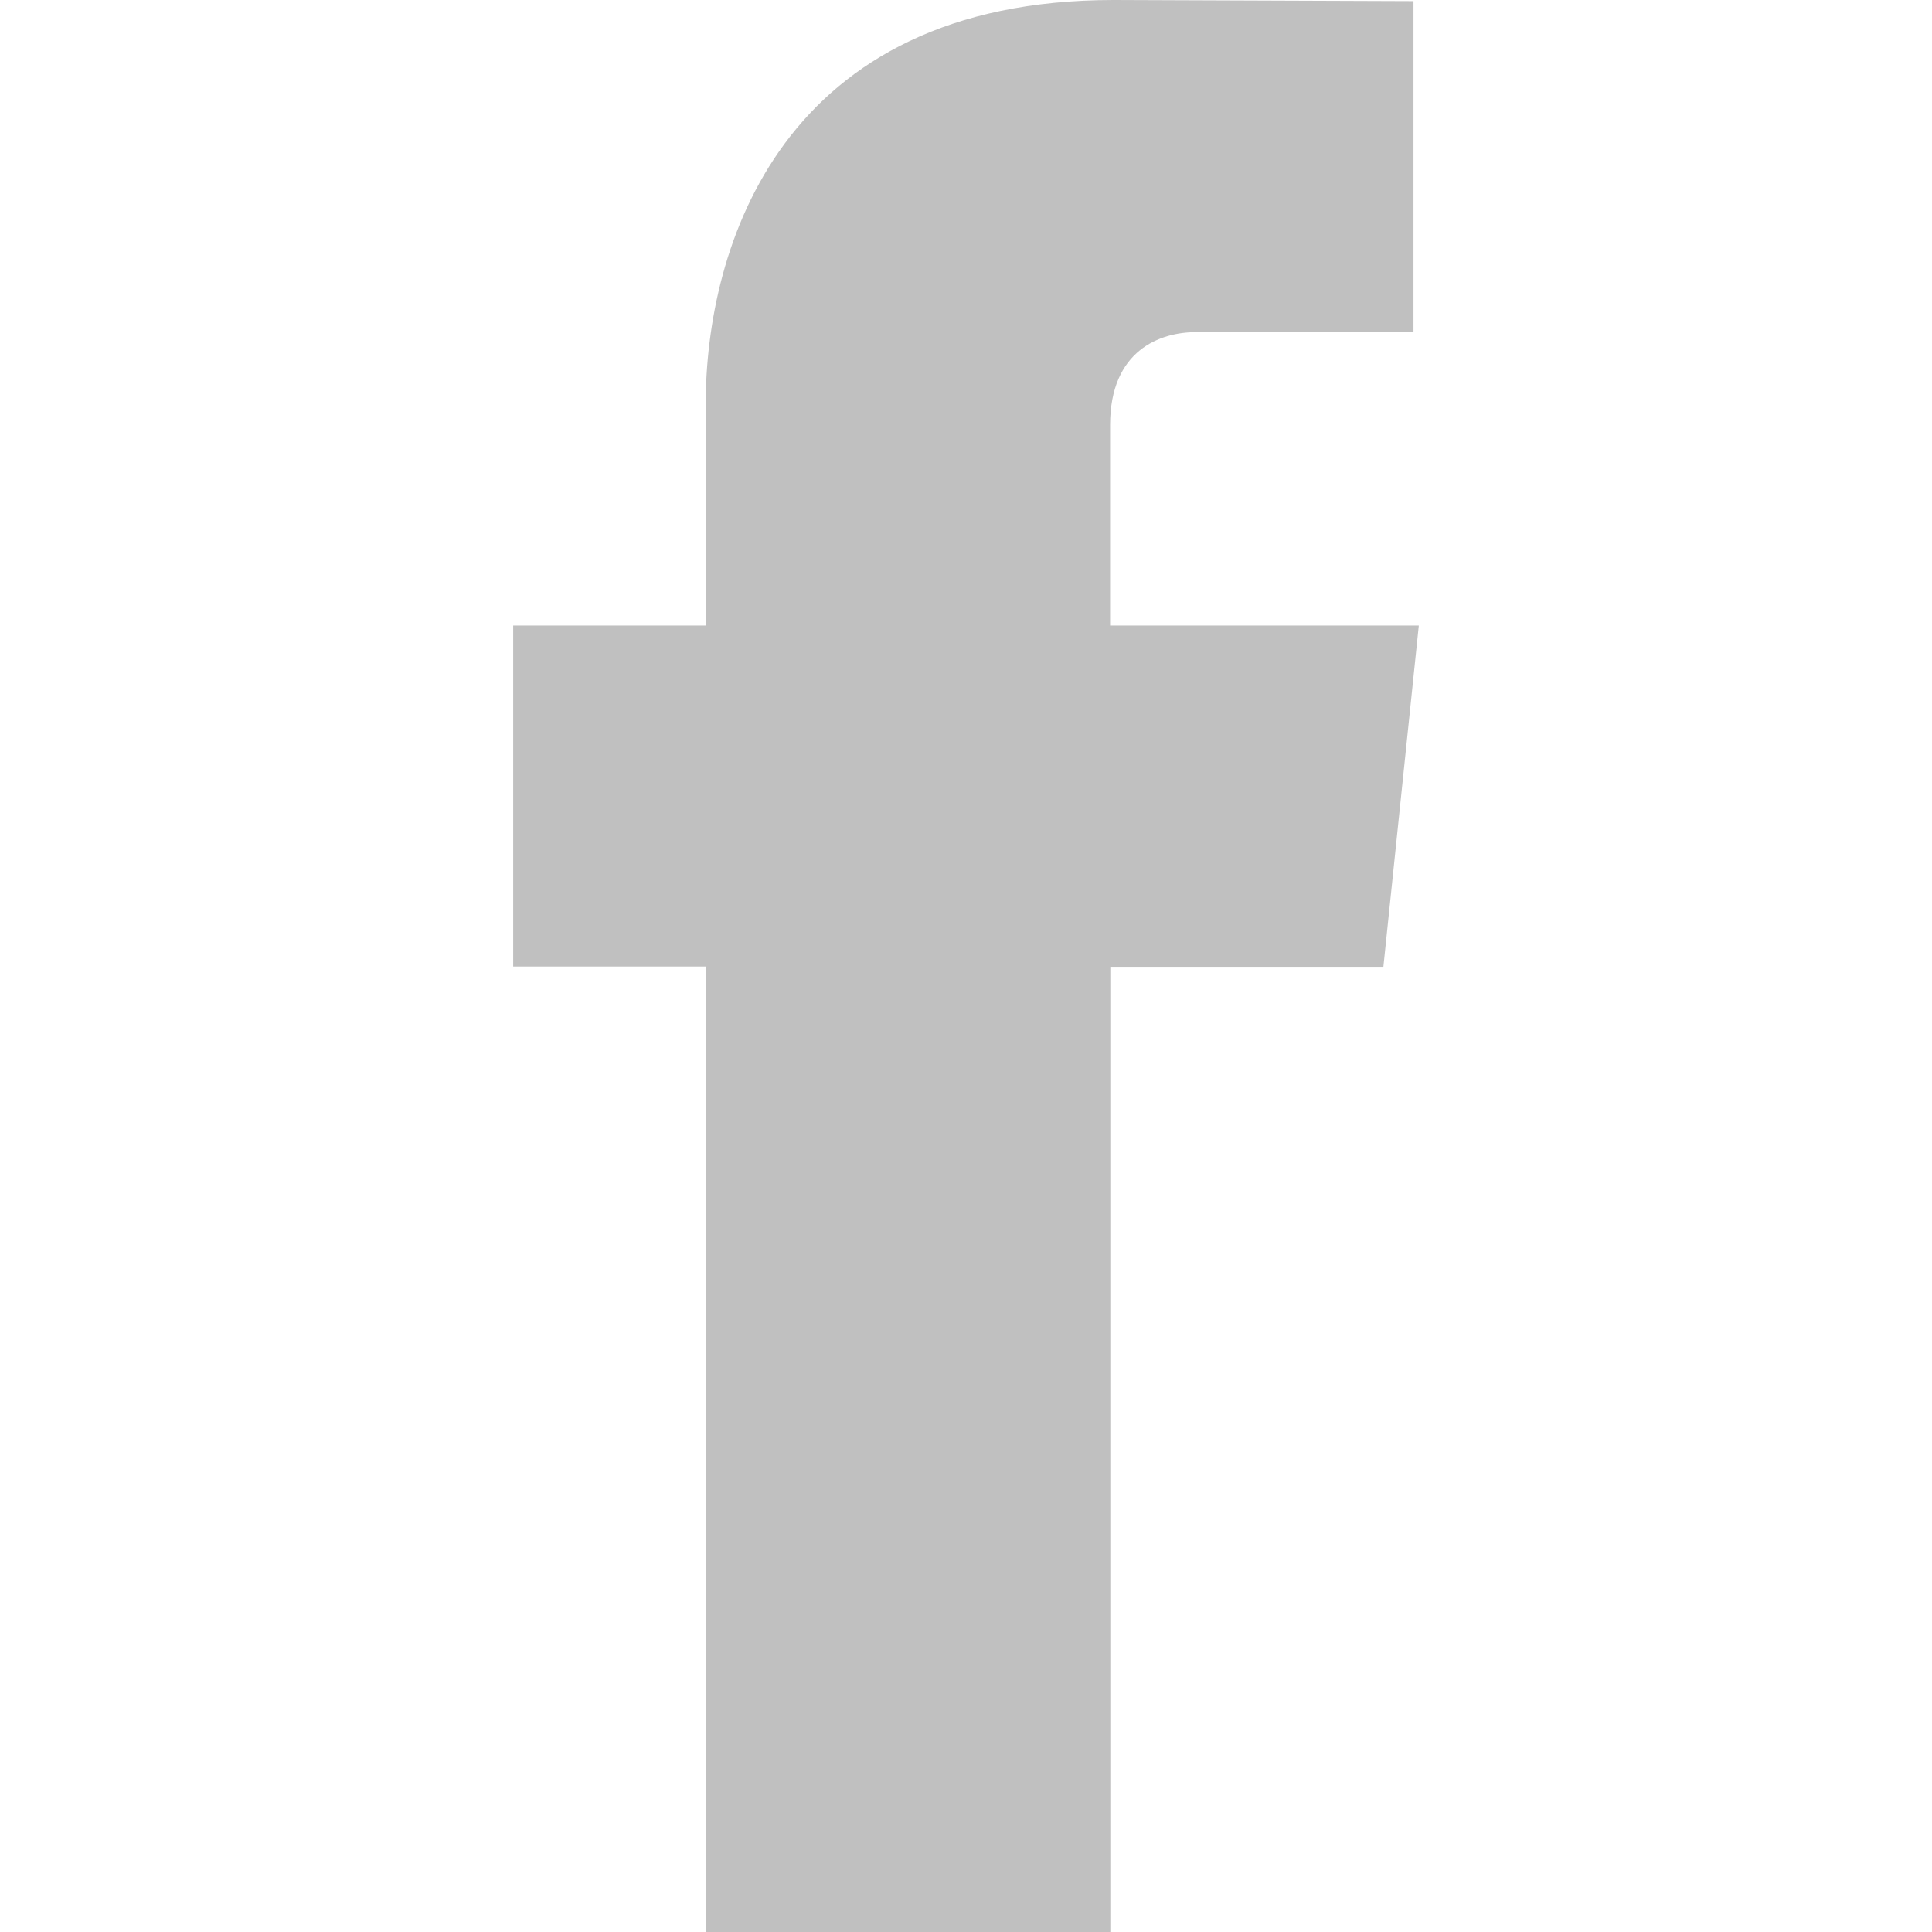
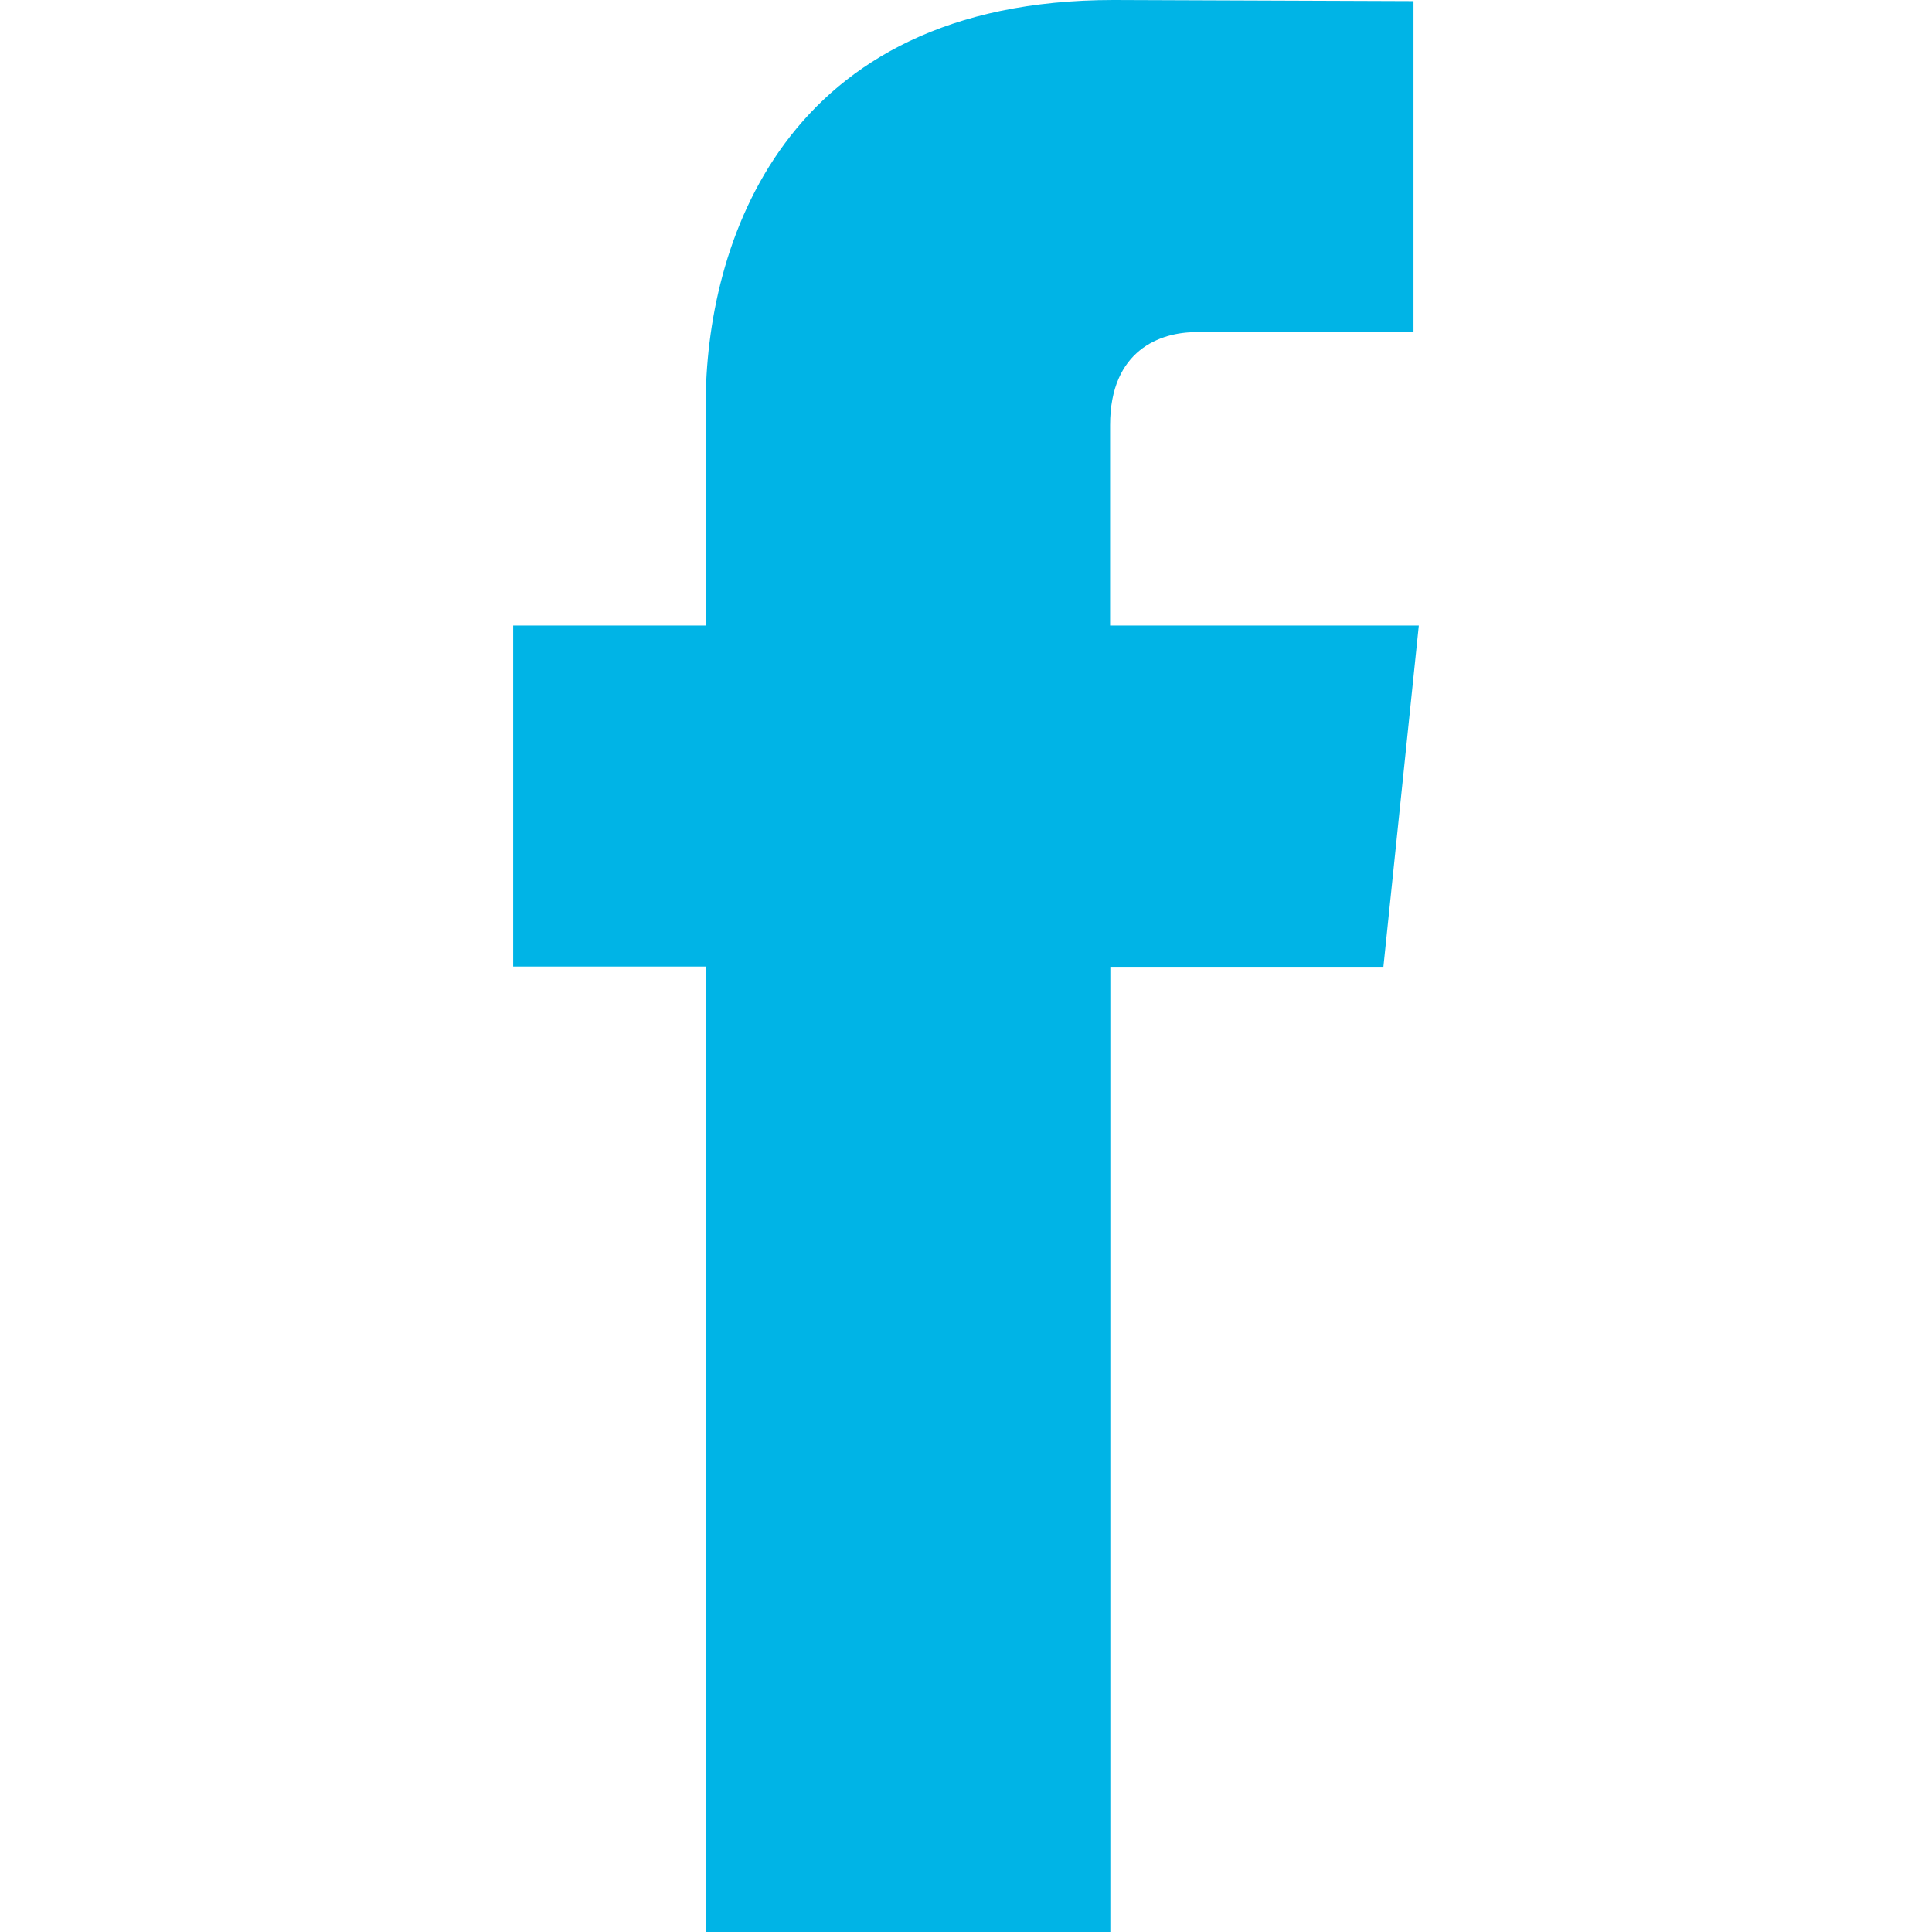
<svg xmlns="http://www.w3.org/2000/svg" width="24" height="24" viewBox="0 0 24 24" fill="none">
-   <path d="M17.625 7.771H13.79V5.281C13.79 4.345 14.418 4.126 14.858 4.126H17.559V0.014L13.834 0C9.704 0 8.766 3.067 8.766 5.031V7.771H6.375V12.007H8.766V24H13.793V12.01H17.185L17.625 7.771Z" fill="#C0C0C0" />
+   <path d="M17.625 7.771H13.79V5.281C13.79 4.345 14.418 4.126 14.858 4.126H17.559V0.014L13.834 0C9.704 0 8.766 3.067 8.766 5.031V7.771H6.375V12.007H8.766V24H13.793V12.01H17.185L17.625 7.771Z" fill="rgb(0,180,230)" />
</svg>
